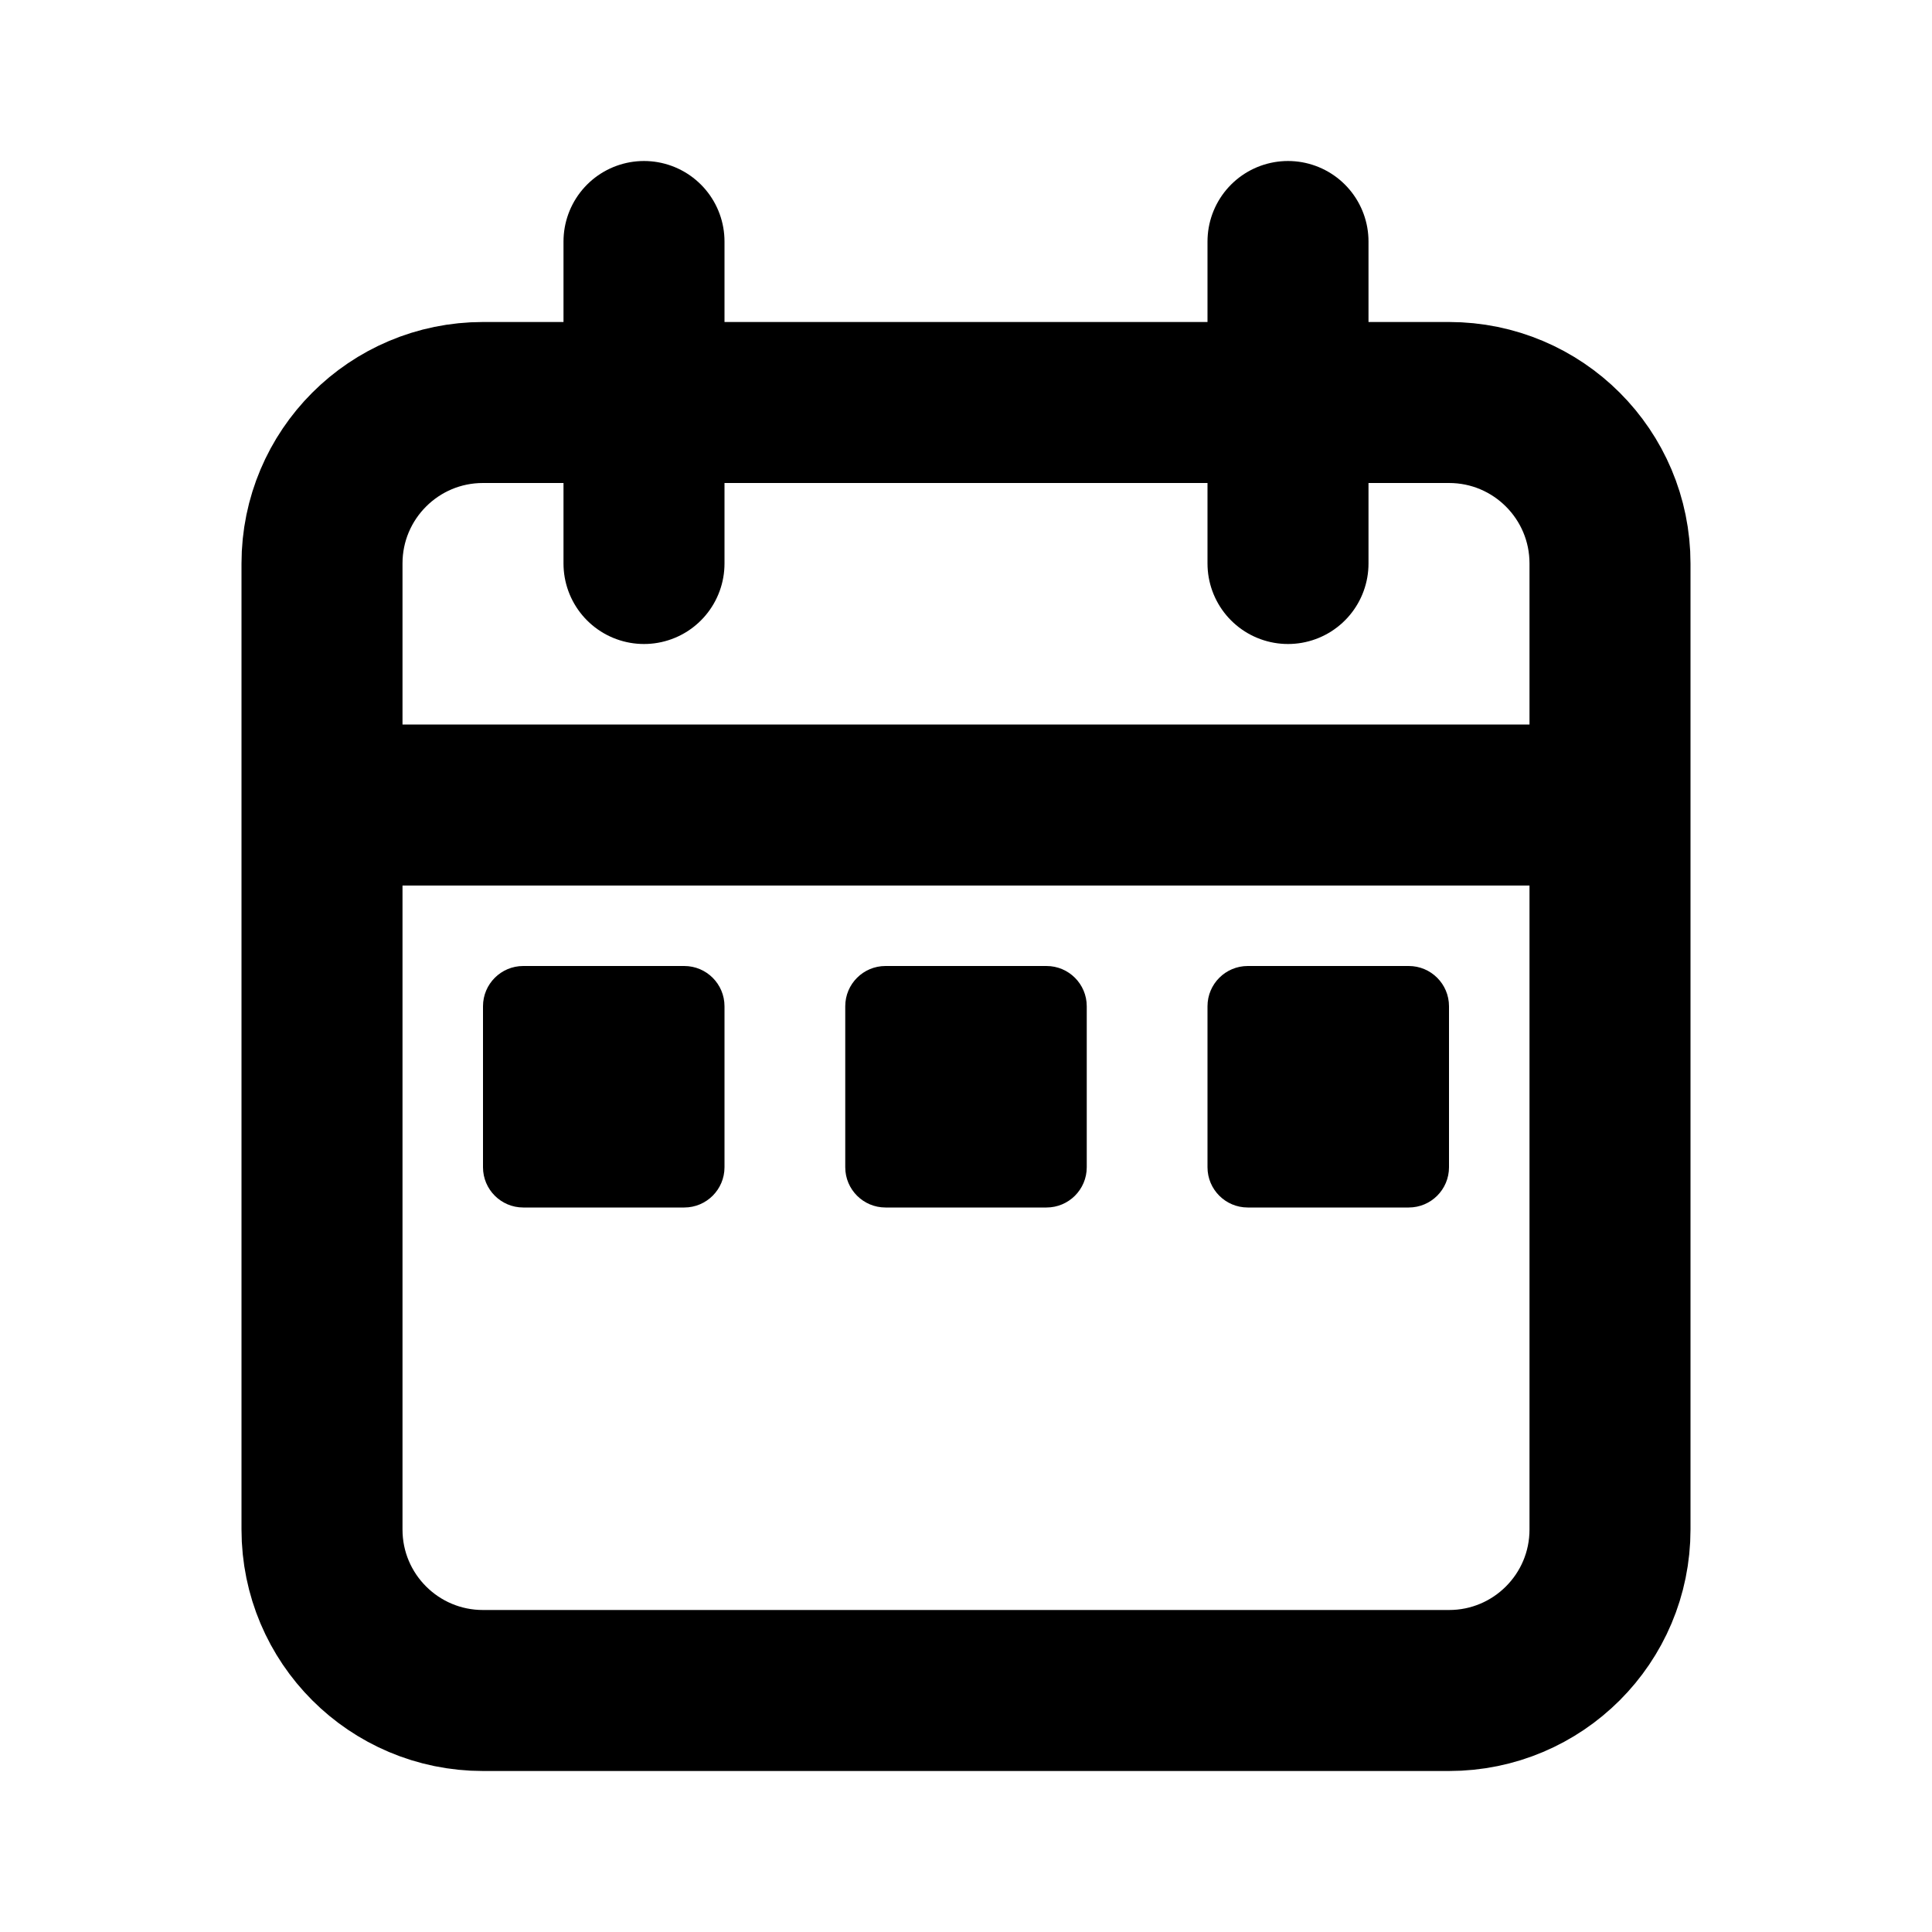
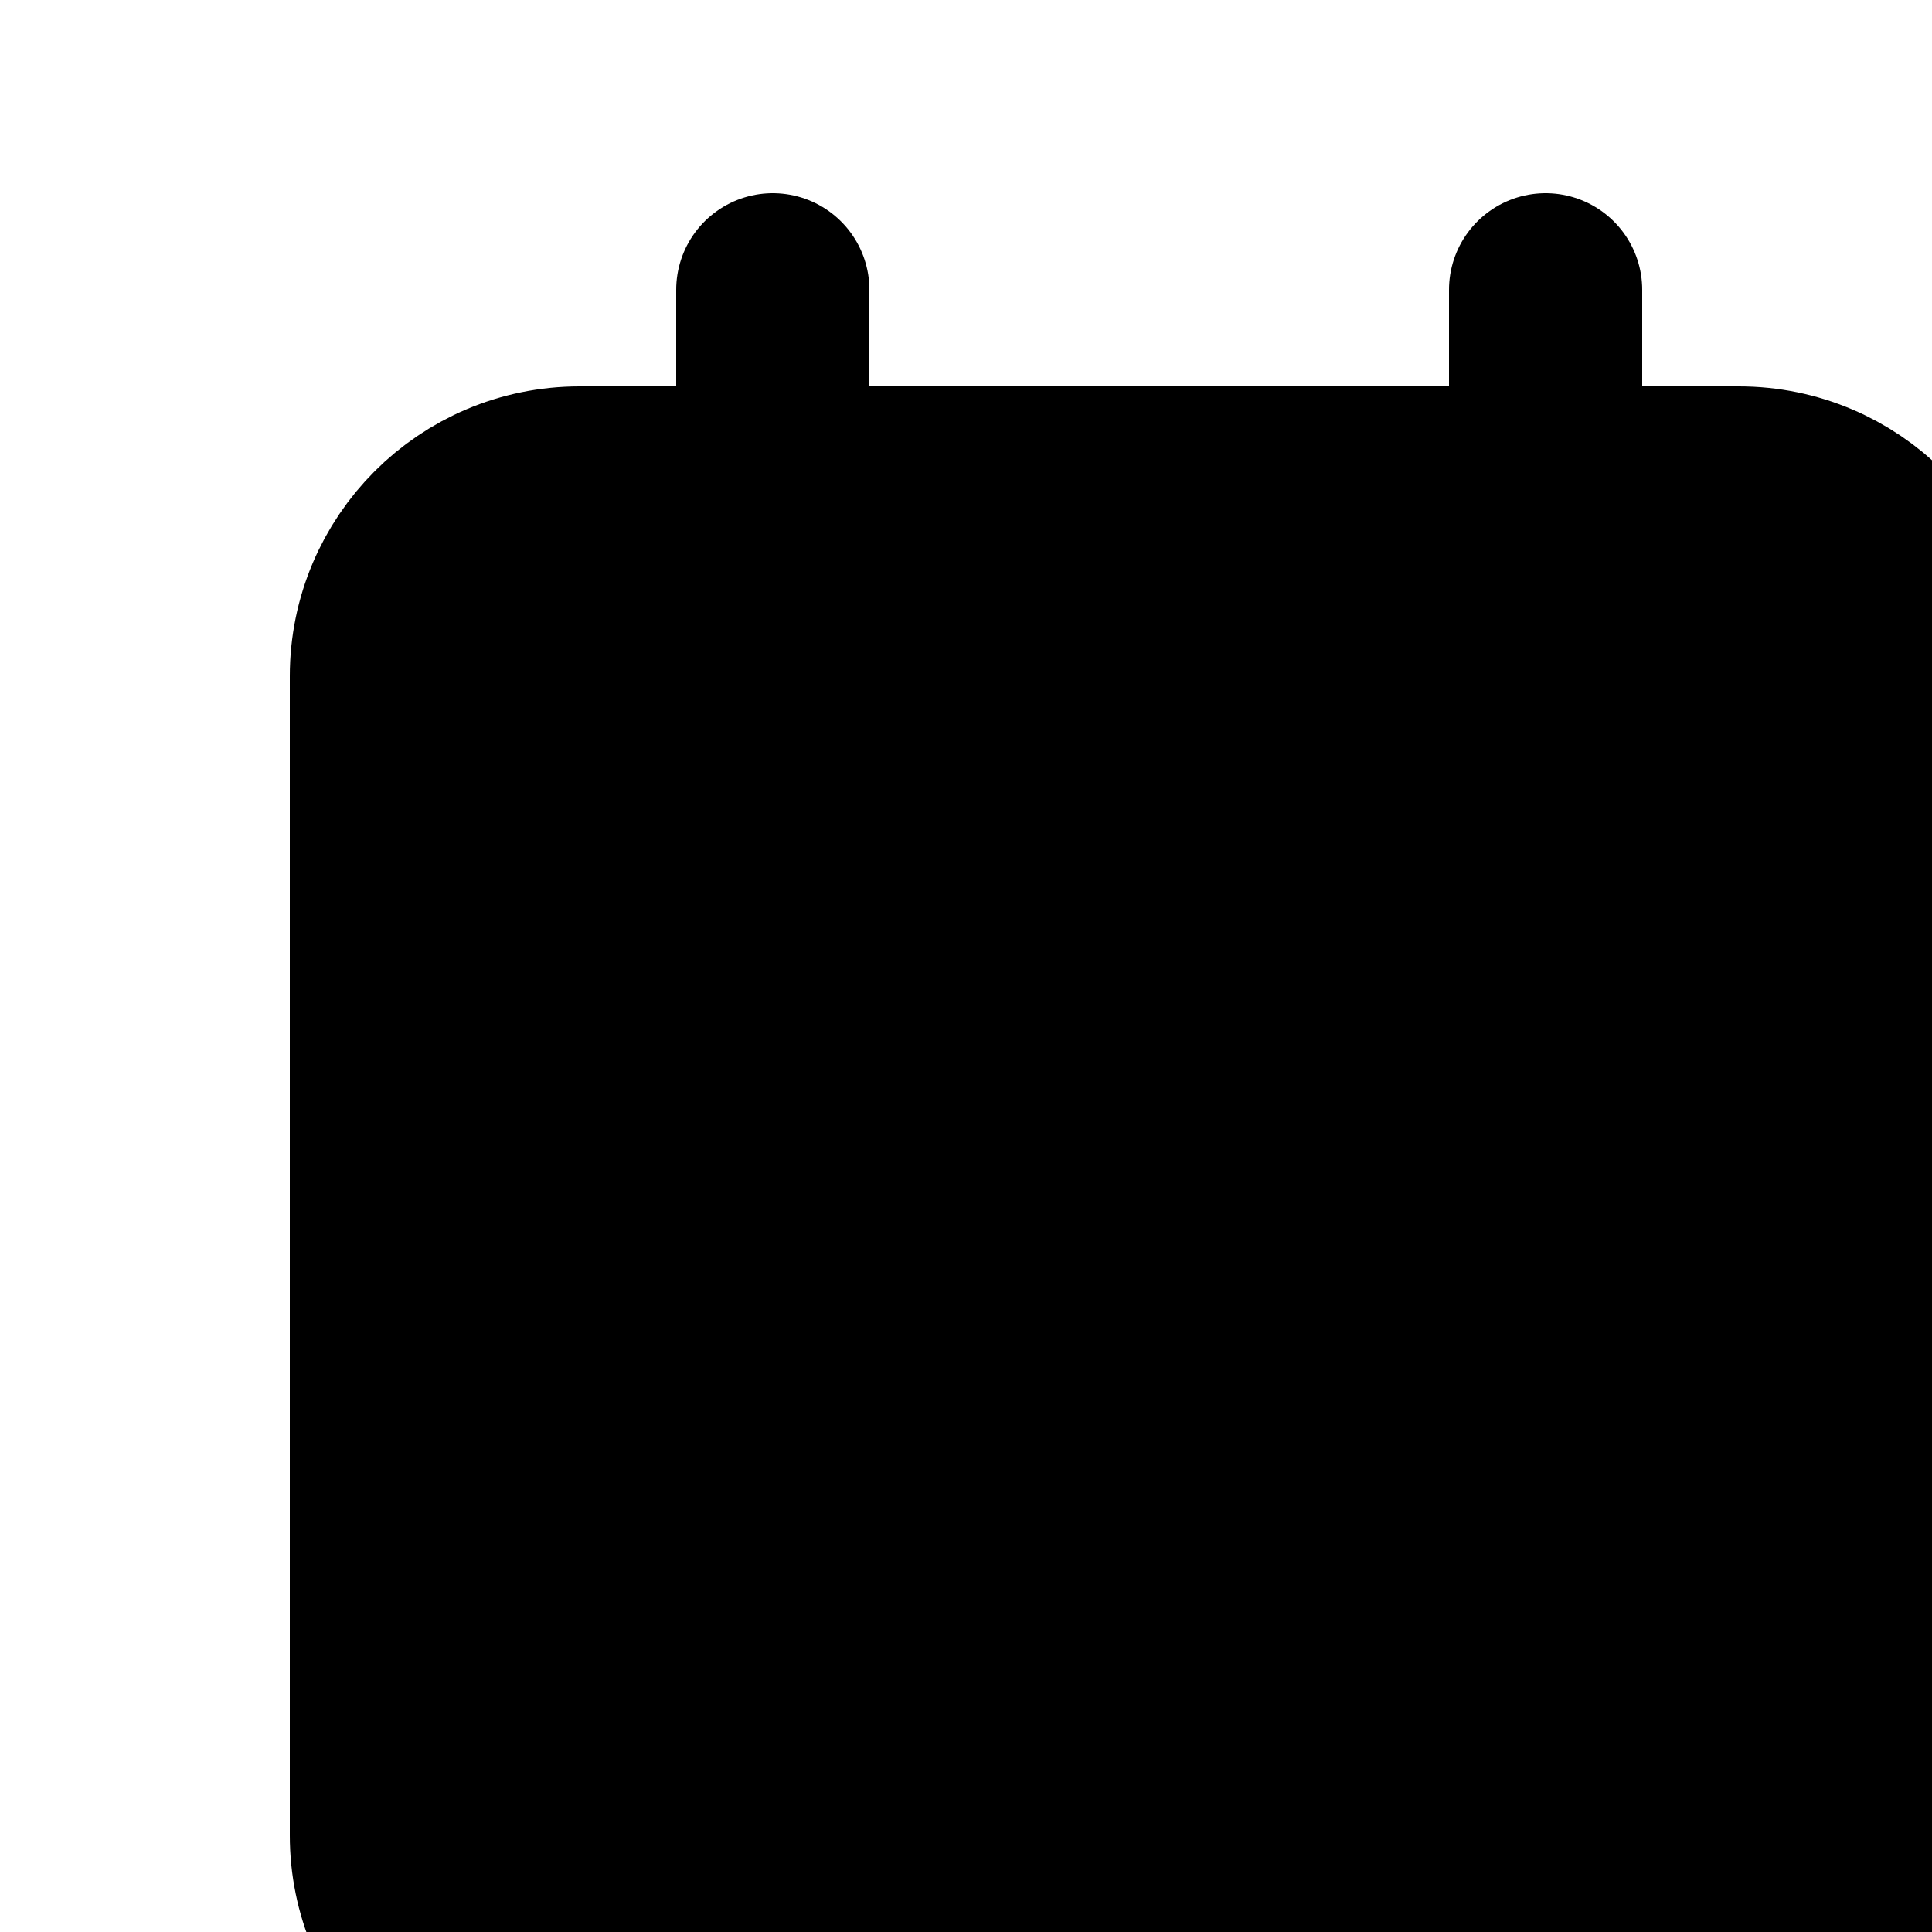
- <svg xmlns="http://www.w3.org/2000/svg" width="20px" height="20px" viewBox="0 0 24 24" fill="none">
+ <svg xmlns="http://www.w3.org/2000/svg" width="20" height="20" viewBox="0 0 20 20">
  <path d="M20 10V7C20 5.895 19.105 5 18 5H6C4.895 5 4 5.895 4 7V10M20 10V19C20 20.105 19.105 21 18 21H6C4.895 21 4 20.105 4 19V10M20 10H4M8 3V7M16 3V7" stroke="#000000" stroke-width="2" stroke-linecap="round" />
  <rect x="6" y="12" width="3" height="3" rx="0.5" fill="#000000" />
  <rect x="10.5" y="12" width="3" height="3" rx="0.5" fill="#000000" />
  <rect x="15" y="12" width="3" height="3" rx="0.5" fill="#000000" />
</svg>
